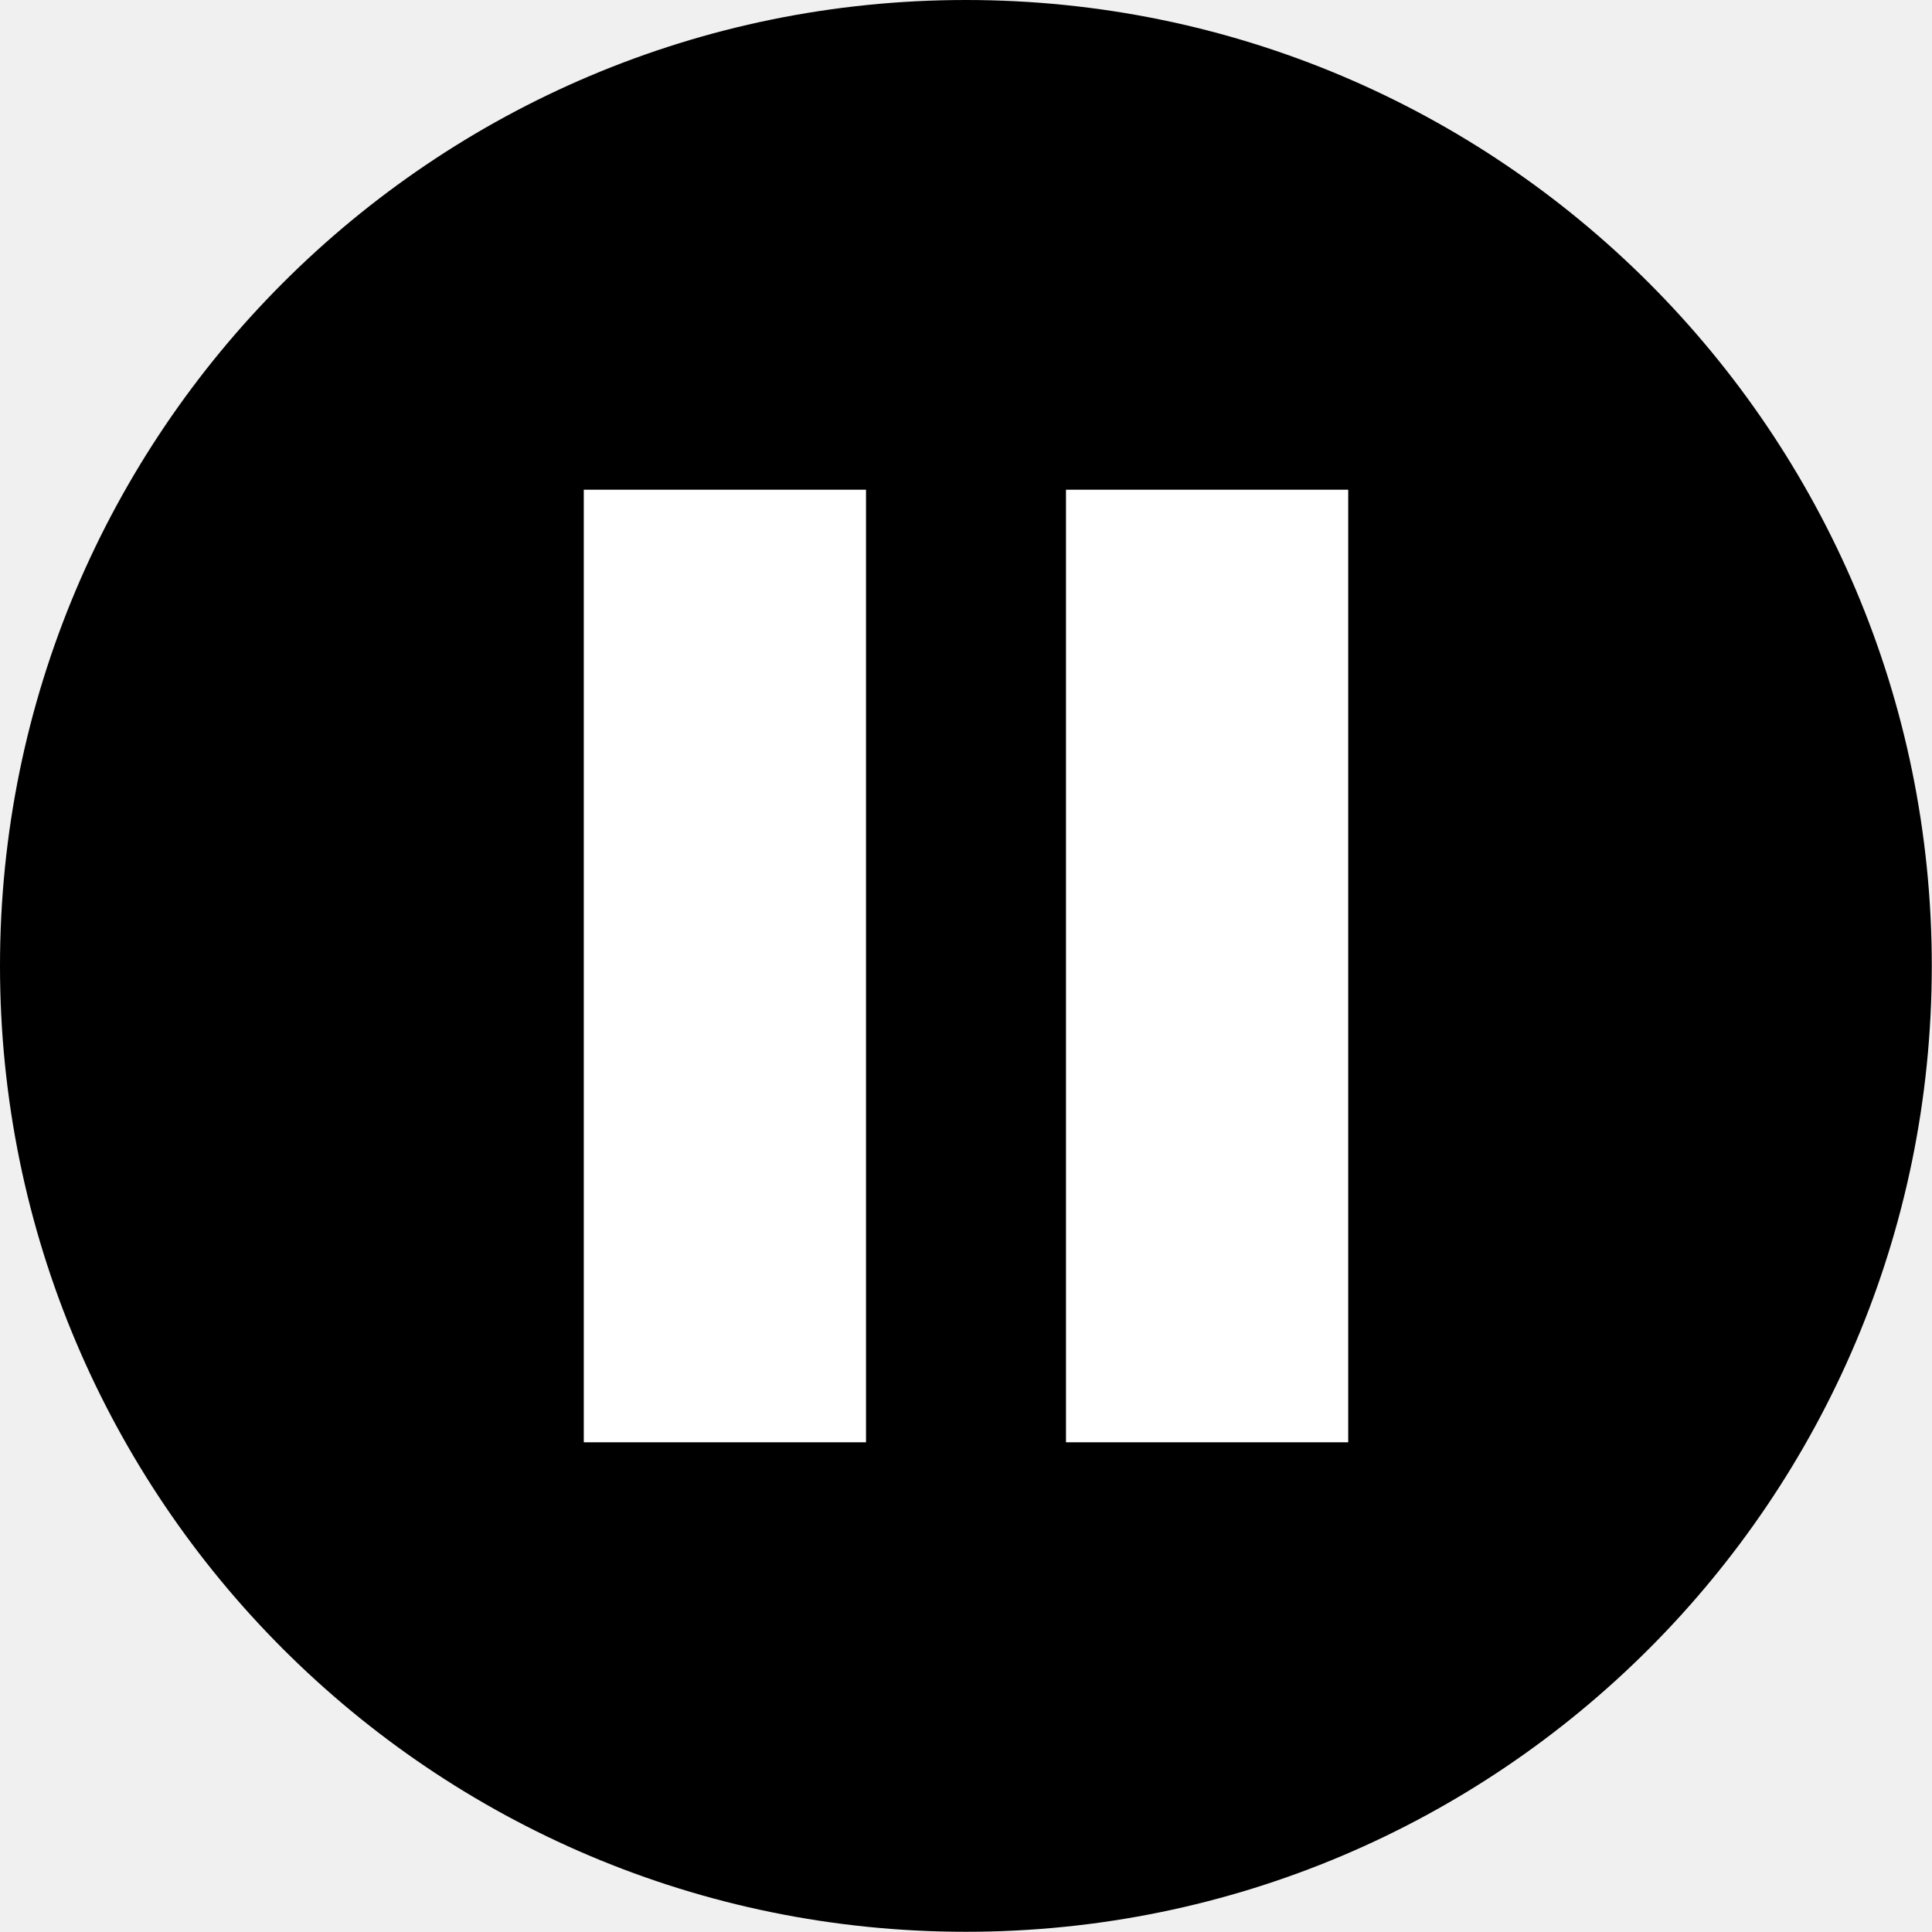
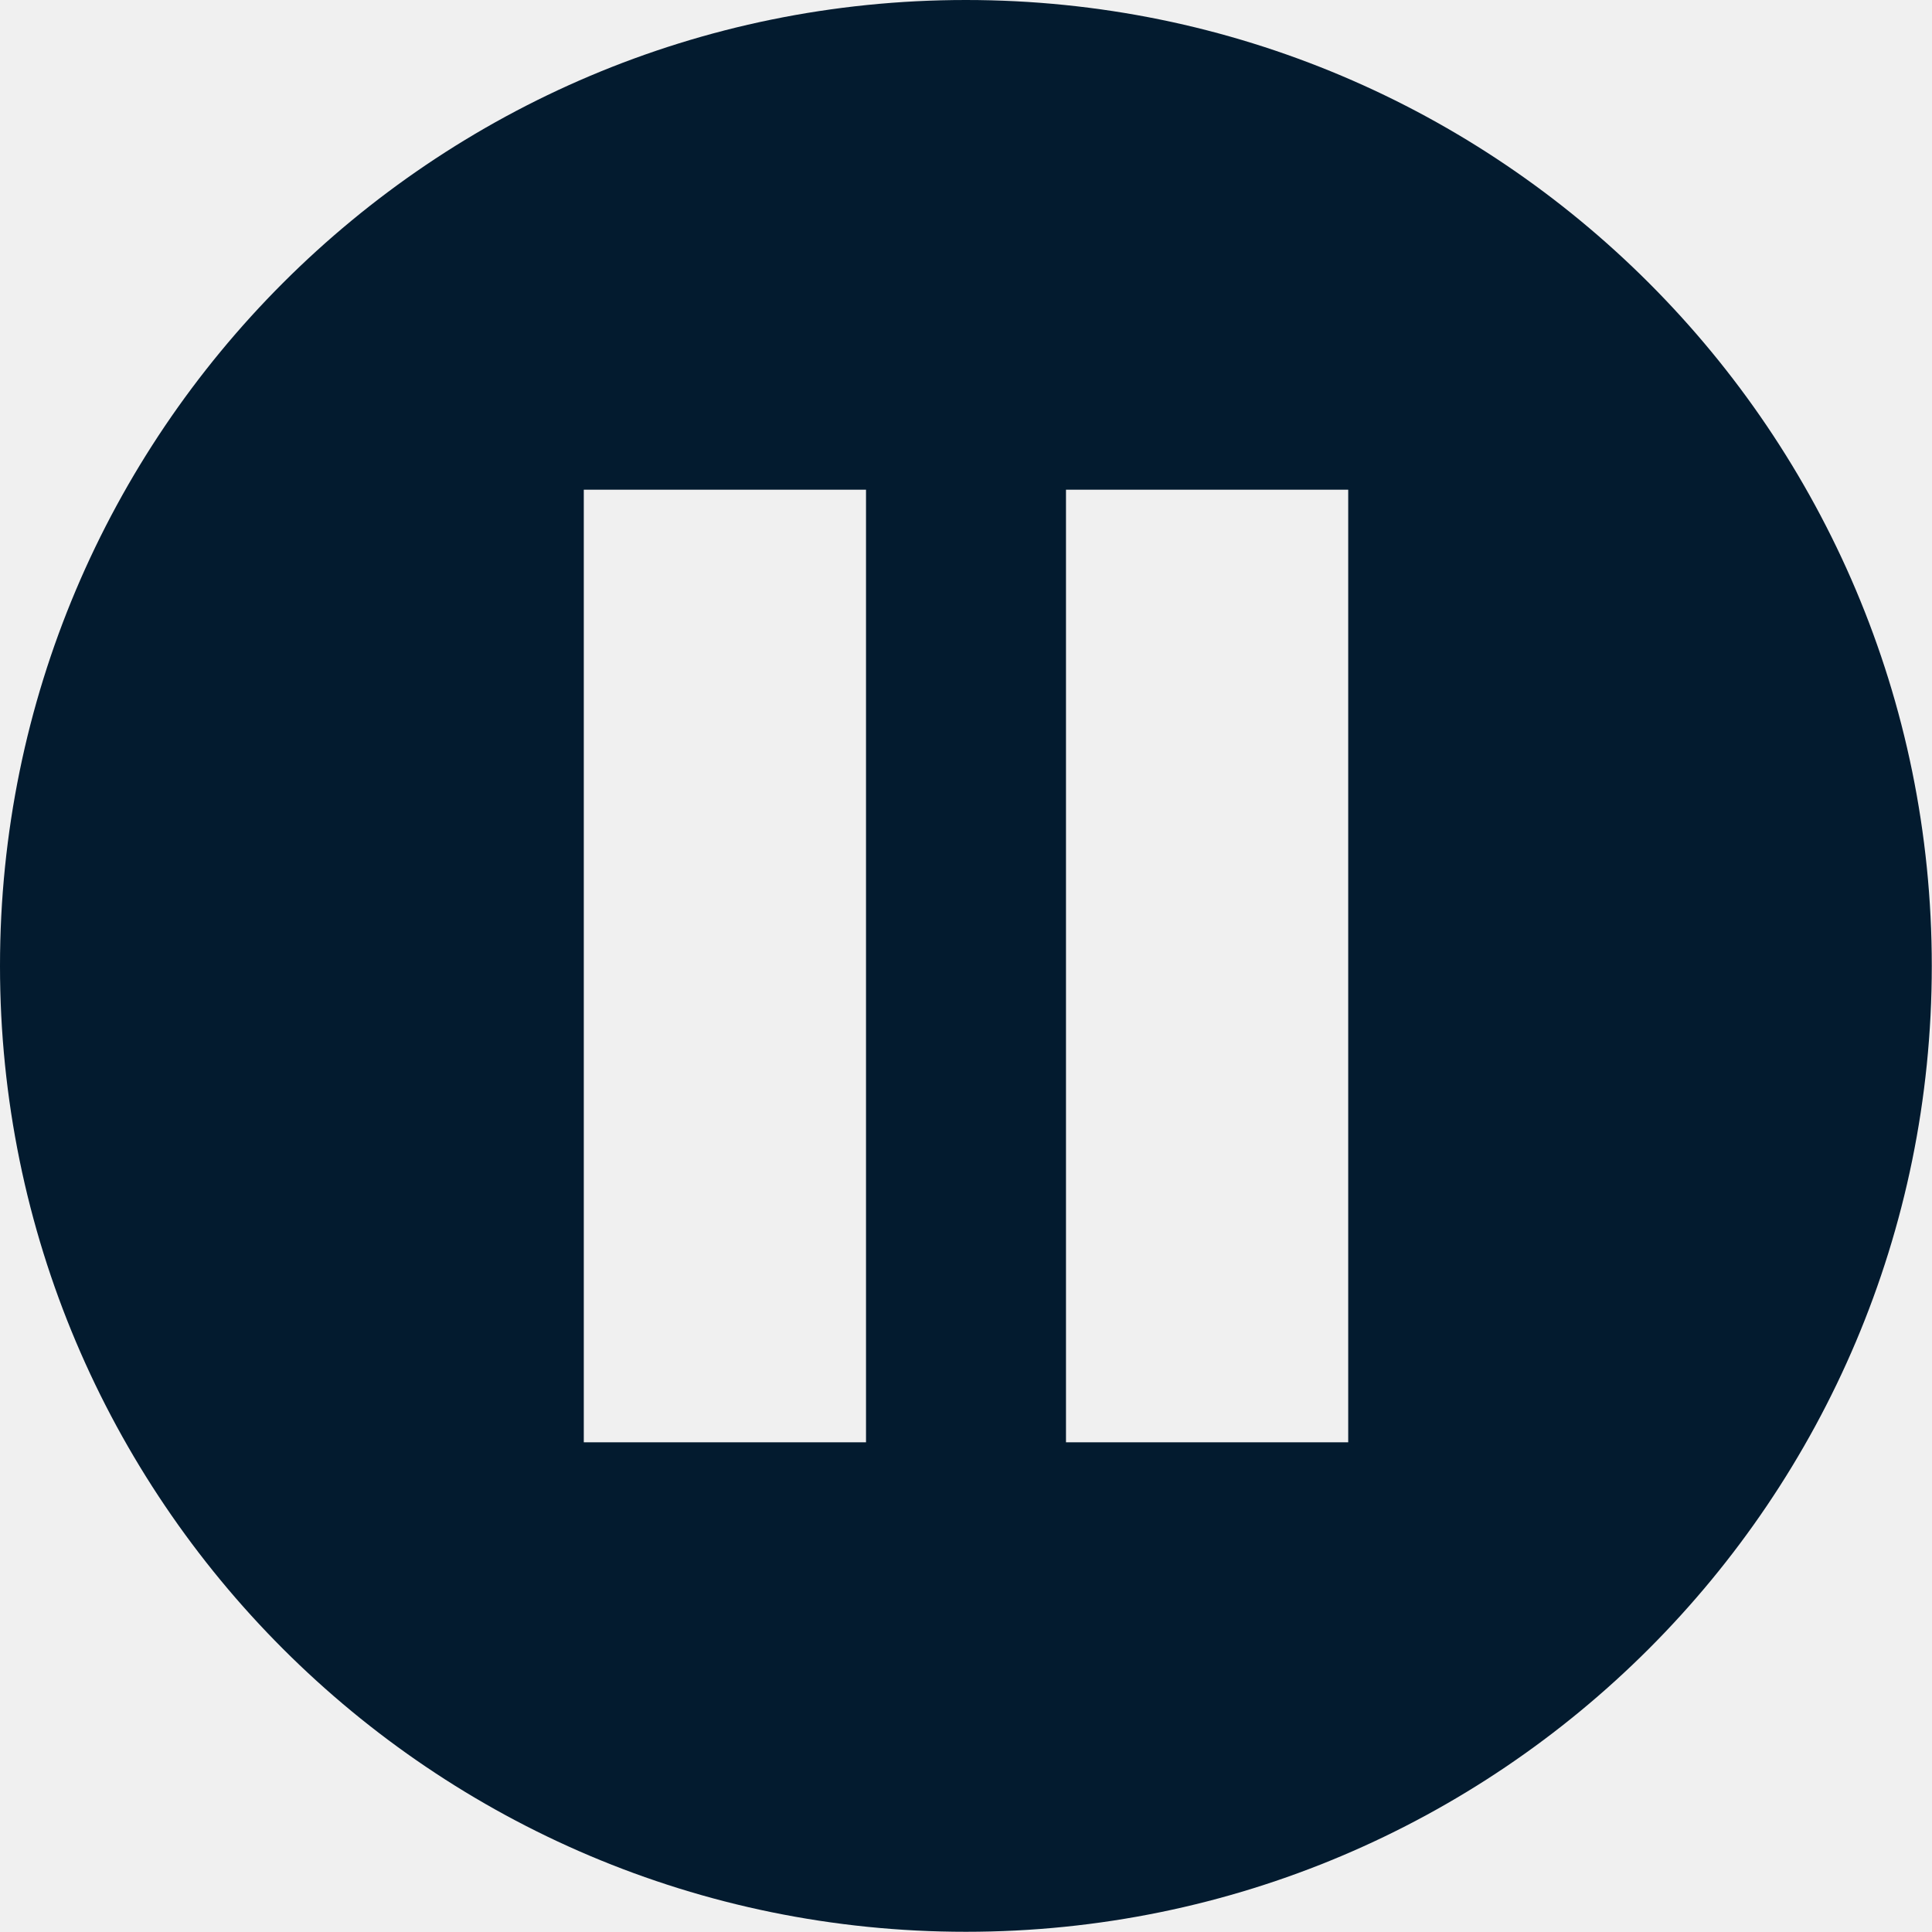
<svg xmlns="http://www.w3.org/2000/svg" id="Layer_1" data-name="Layer 1" viewBox="0 0 89.95 89.95">
  <defs>
    <style>
      .cls-1 {
-         fill: #fff;
+         fill: #031b2f;
      }
    </style>
  </defs>
-   <circle cx="44.97" cy="44.97" r="44.97" />
-   <g>
-     <rect class="cls-1" x="27.18" y="22.8" width="13.14" height="44.35" />
-     <rect class="cls-1" x="49.63" y="22.8" width="13.14" height="44.35" />
-   </g>
+   <path class="cls-1" d="M44.97,0C20.14,0,0,20.14,0,44.97s20.14,44.97,44.97,44.97,44.97-20.14,44.97-44.97S69.81,0,44.97,0ZM40.32,67.15h-13.14V22.8h13.14v44.35ZM62.77,67.15h-13.14V22.8h13.14v44.35Z" />
</svg>
